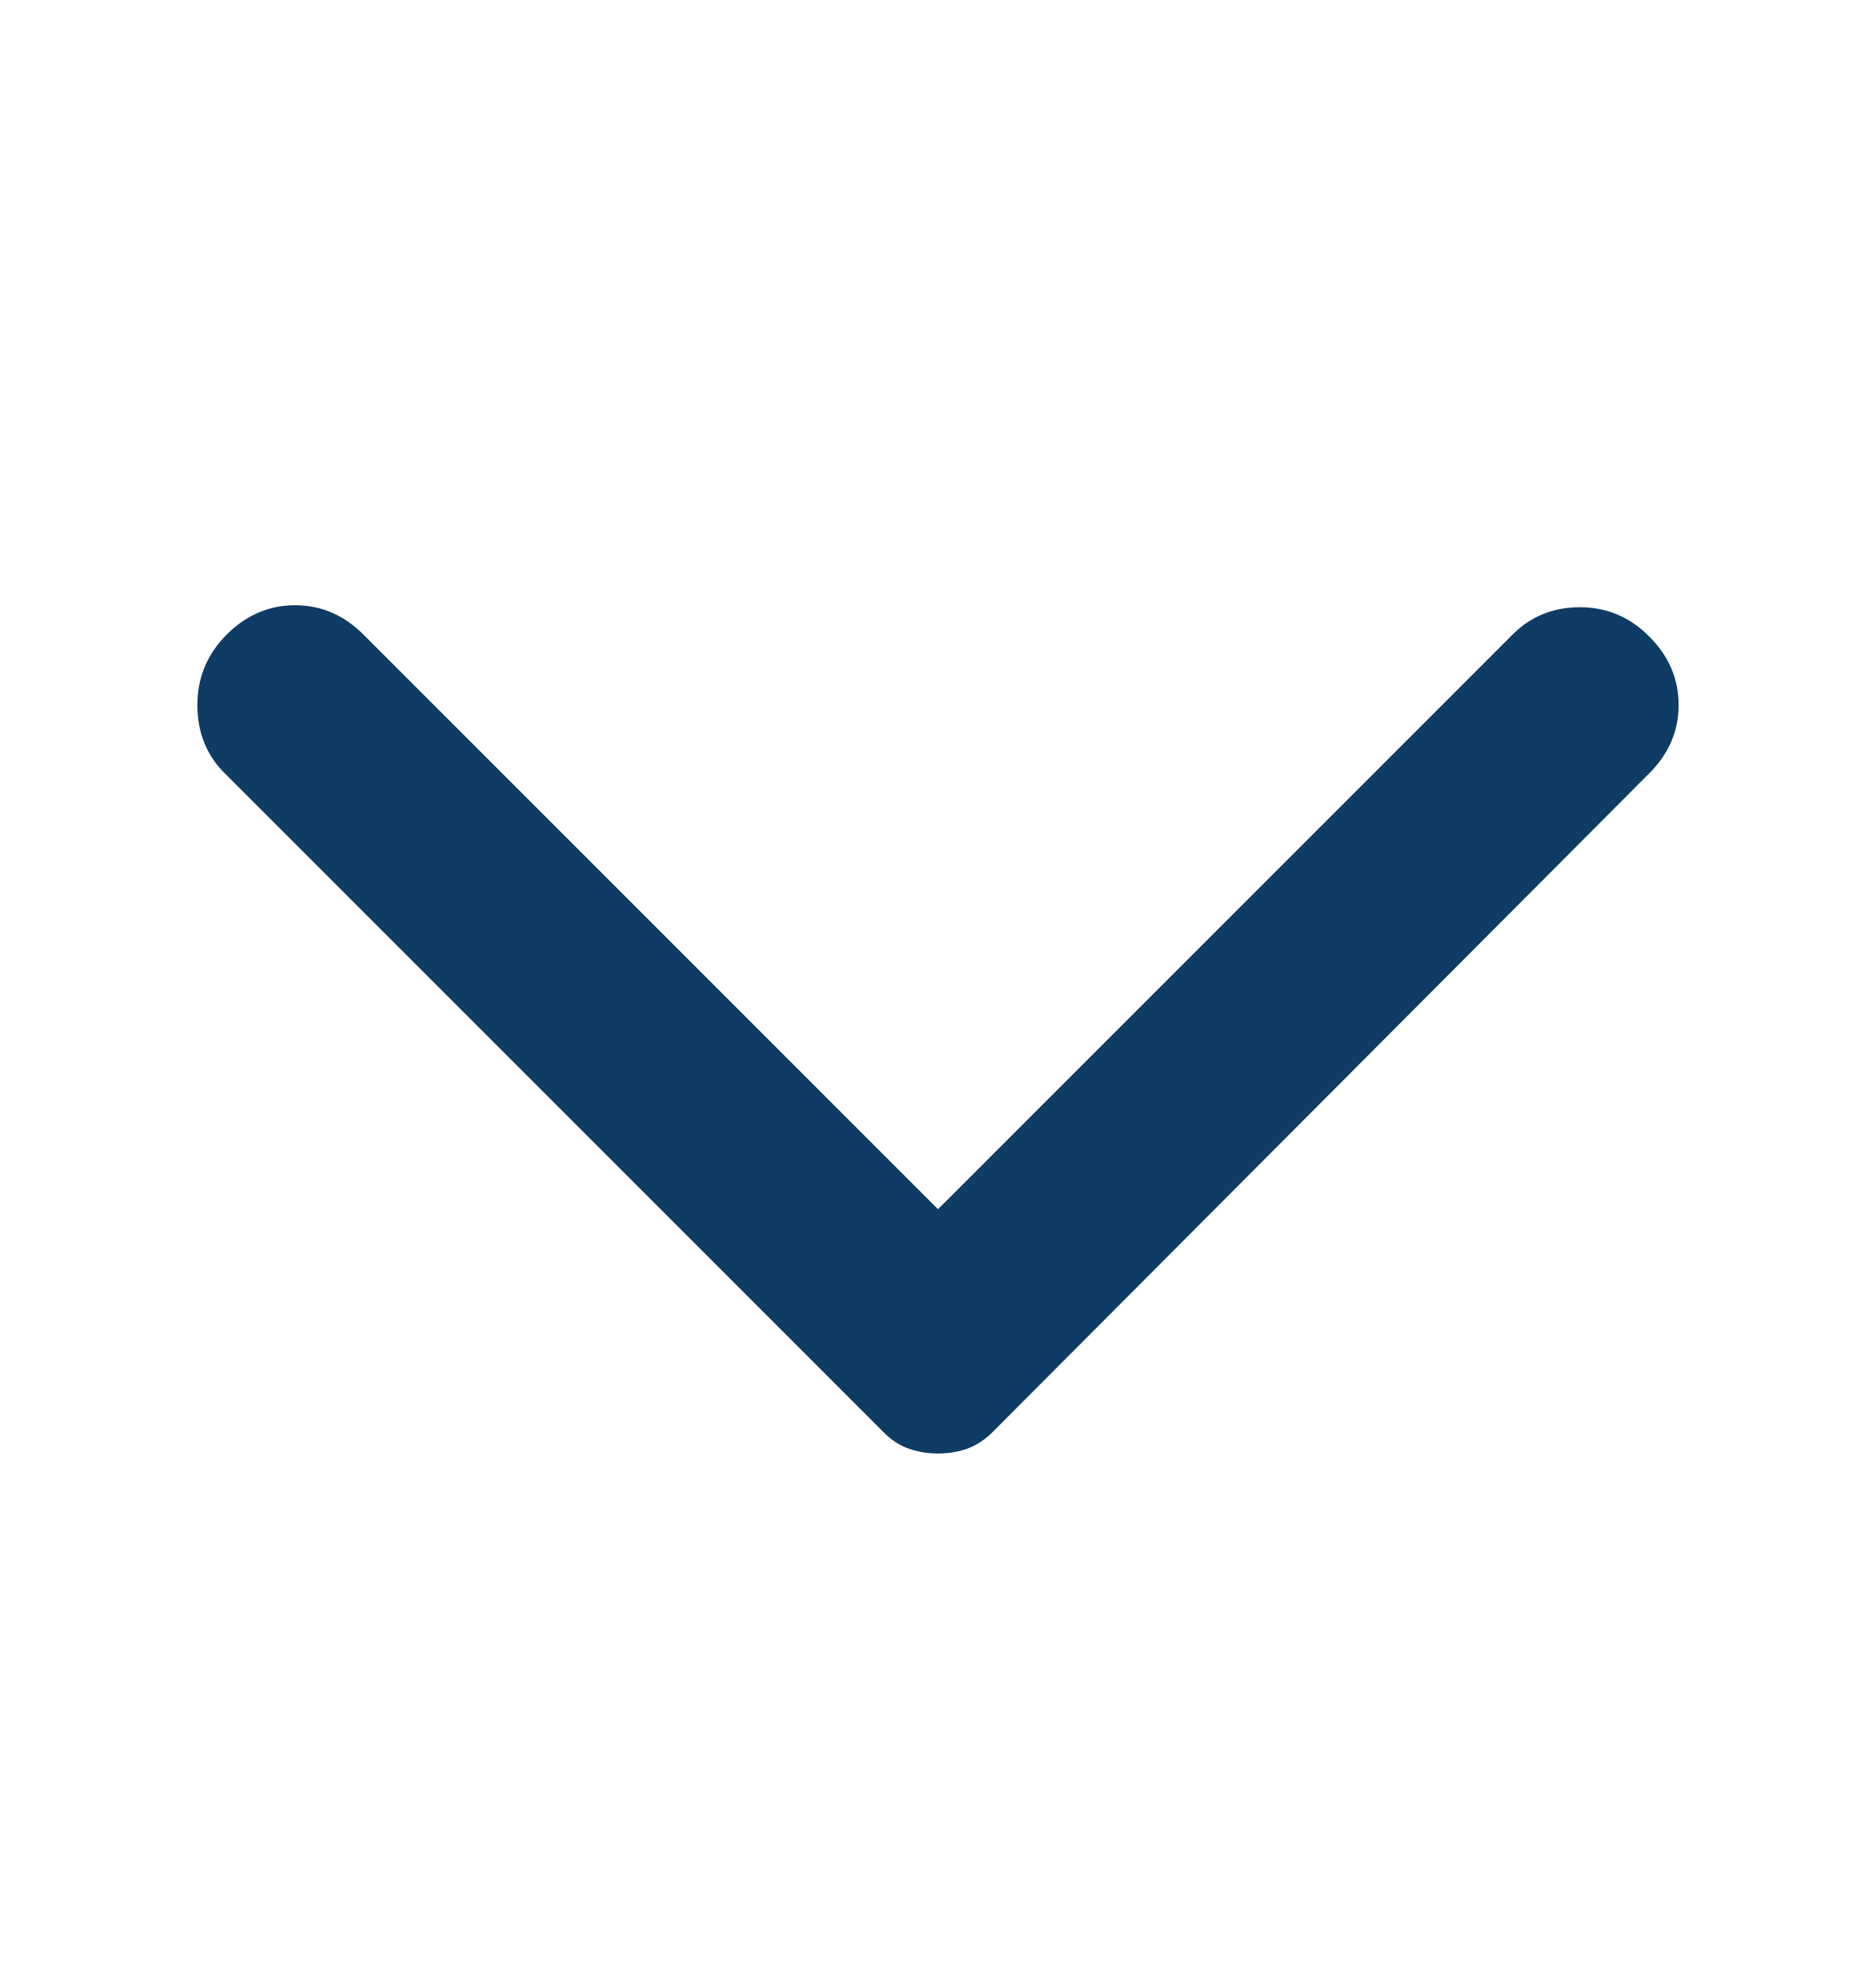
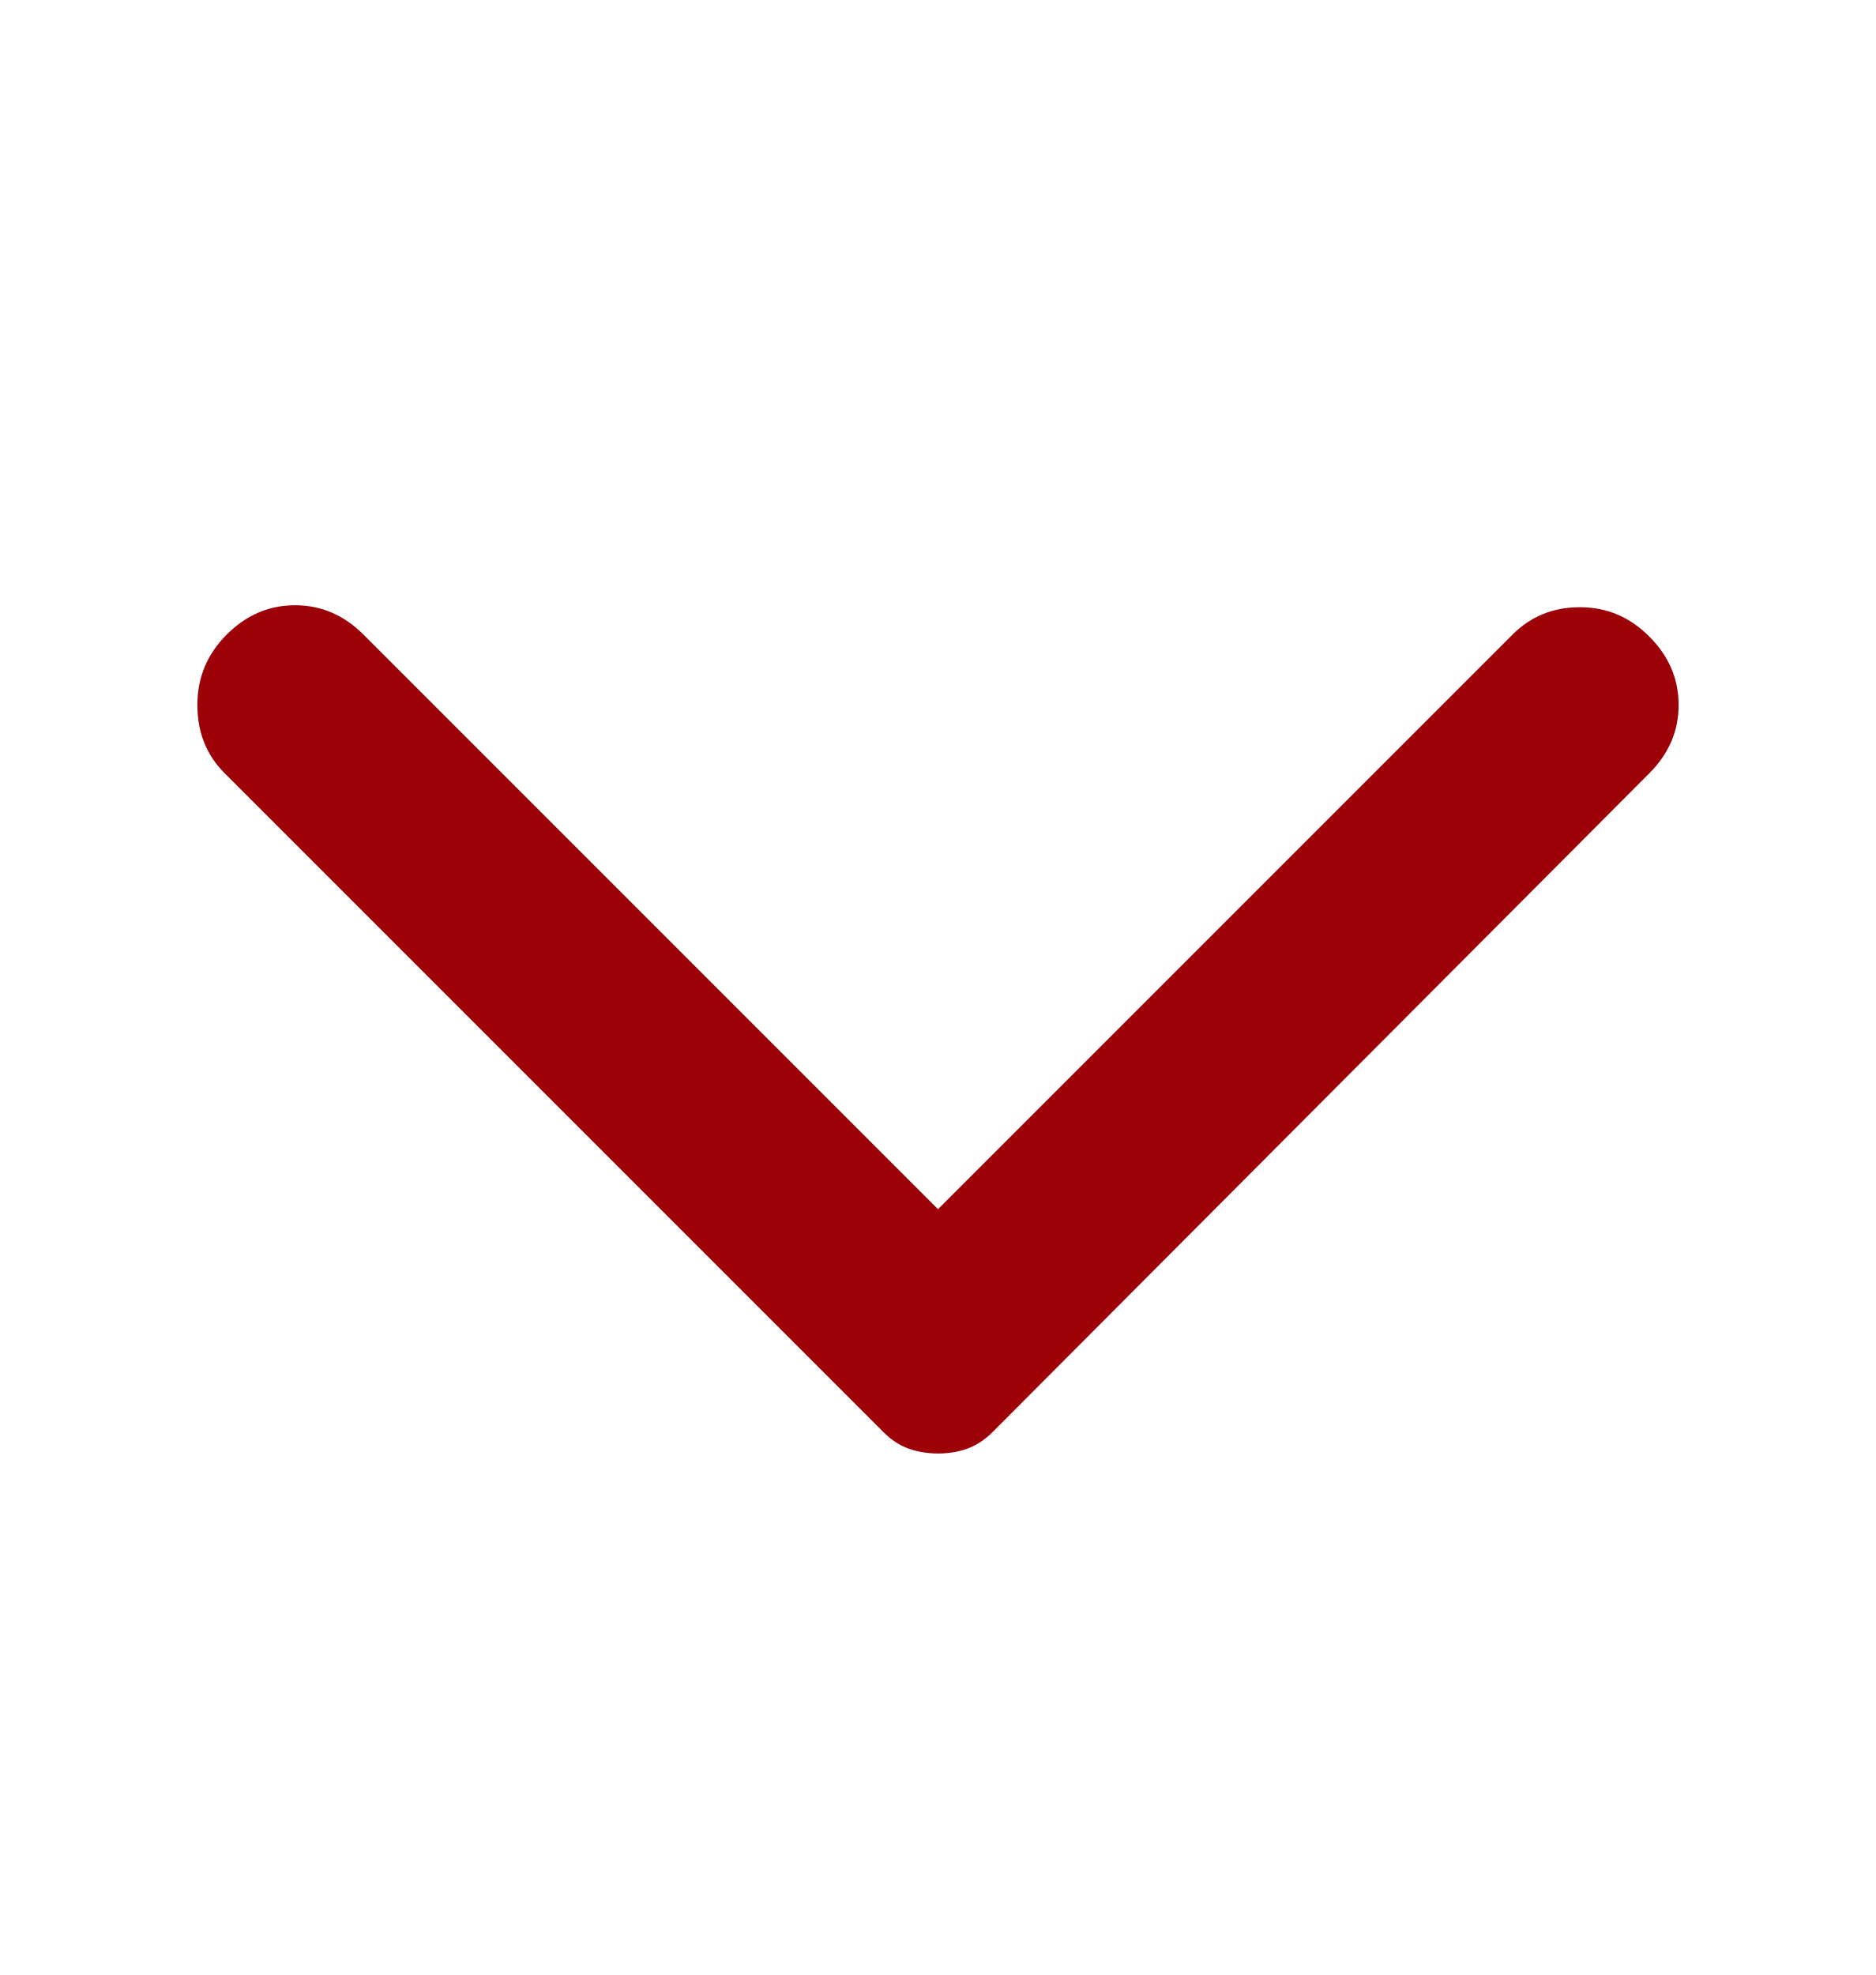
<svg xmlns="http://www.w3.org/2000/svg" width="19" height="20" viewBox="0 0 19 20" fill="none">
-   <path d="M16.704 7.831L10.054 14.501C9.975 14.58 9.889 14.636 9.797 14.67C9.705 14.703 9.606 14.719 9.5 14.719C9.395 14.719 9.296 14.702 9.203 14.67C9.111 14.637 9.025 14.581 8.946 14.501L2.276 7.831C2.091 7.647 1.999 7.416 1.999 7.139C1.999 6.861 2.098 6.624 2.296 6.426C2.494 6.228 2.725 6.129 2.989 6.129C3.252 6.129 3.483 6.228 3.681 6.426L9.5 12.245L15.319 6.426C15.504 6.241 15.731 6.149 16.002 6.149C16.273 6.149 16.507 6.248 16.704 6.446C16.902 6.644 17.001 6.875 17.001 7.139C17.001 7.402 16.902 7.633 16.704 7.831Z" fill="#0F3C65" />
+   <path d="M16.704 7.831L10.054 14.501C9.975 14.58 9.889 14.636 9.797 14.67C9.705 14.703 9.606 14.719 9.5 14.719C9.395 14.719 9.296 14.702 9.203 14.67C9.111 14.637 9.025 14.581 8.946 14.501L2.276 7.831C2.091 7.647 1.999 7.416 1.999 7.139C1.999 6.861 2.098 6.624 2.296 6.426C2.494 6.228 2.725 6.129 2.989 6.129C3.252 6.129 3.483 6.228 3.681 6.426L9.5 12.245L15.319 6.426C15.504 6.241 15.731 6.149 16.002 6.149C16.273 6.149 16.507 6.248 16.704 6.446C16.902 6.644 17.001 6.875 17.001 7.139C17.001 7.402 16.902 7.633 16.704 7.831Z" fill="#9D0208" />
</svg>
